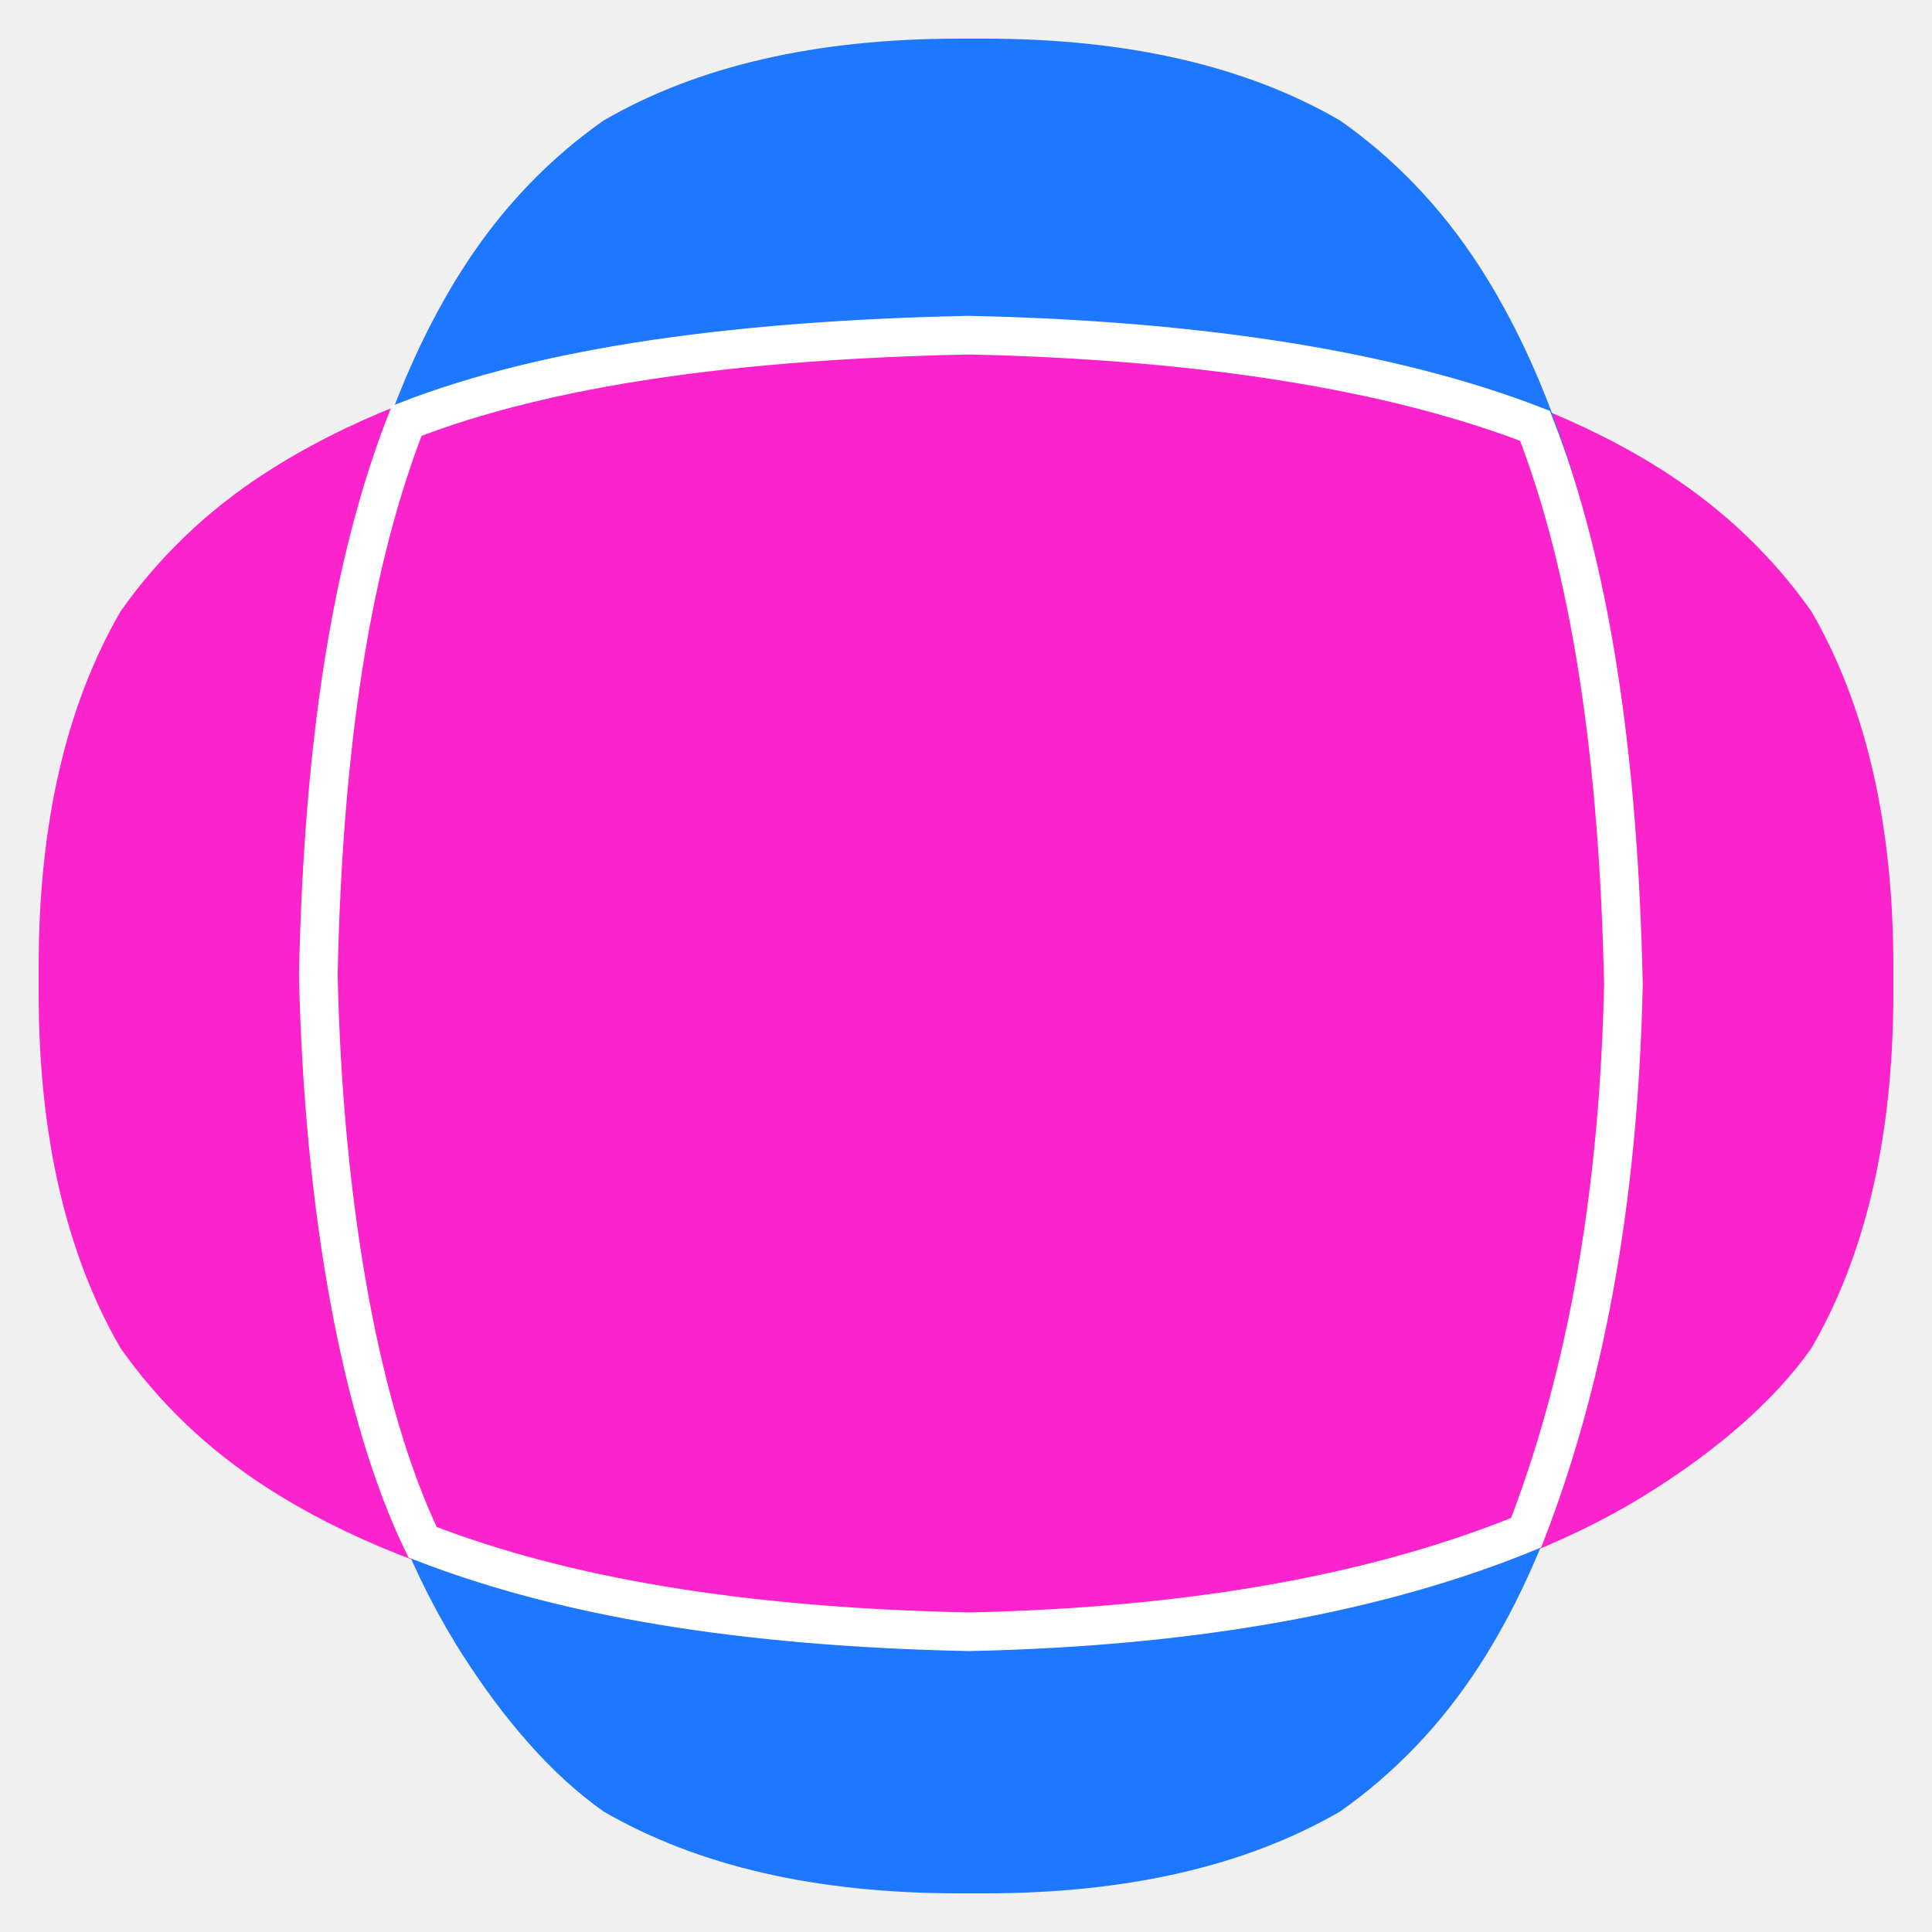
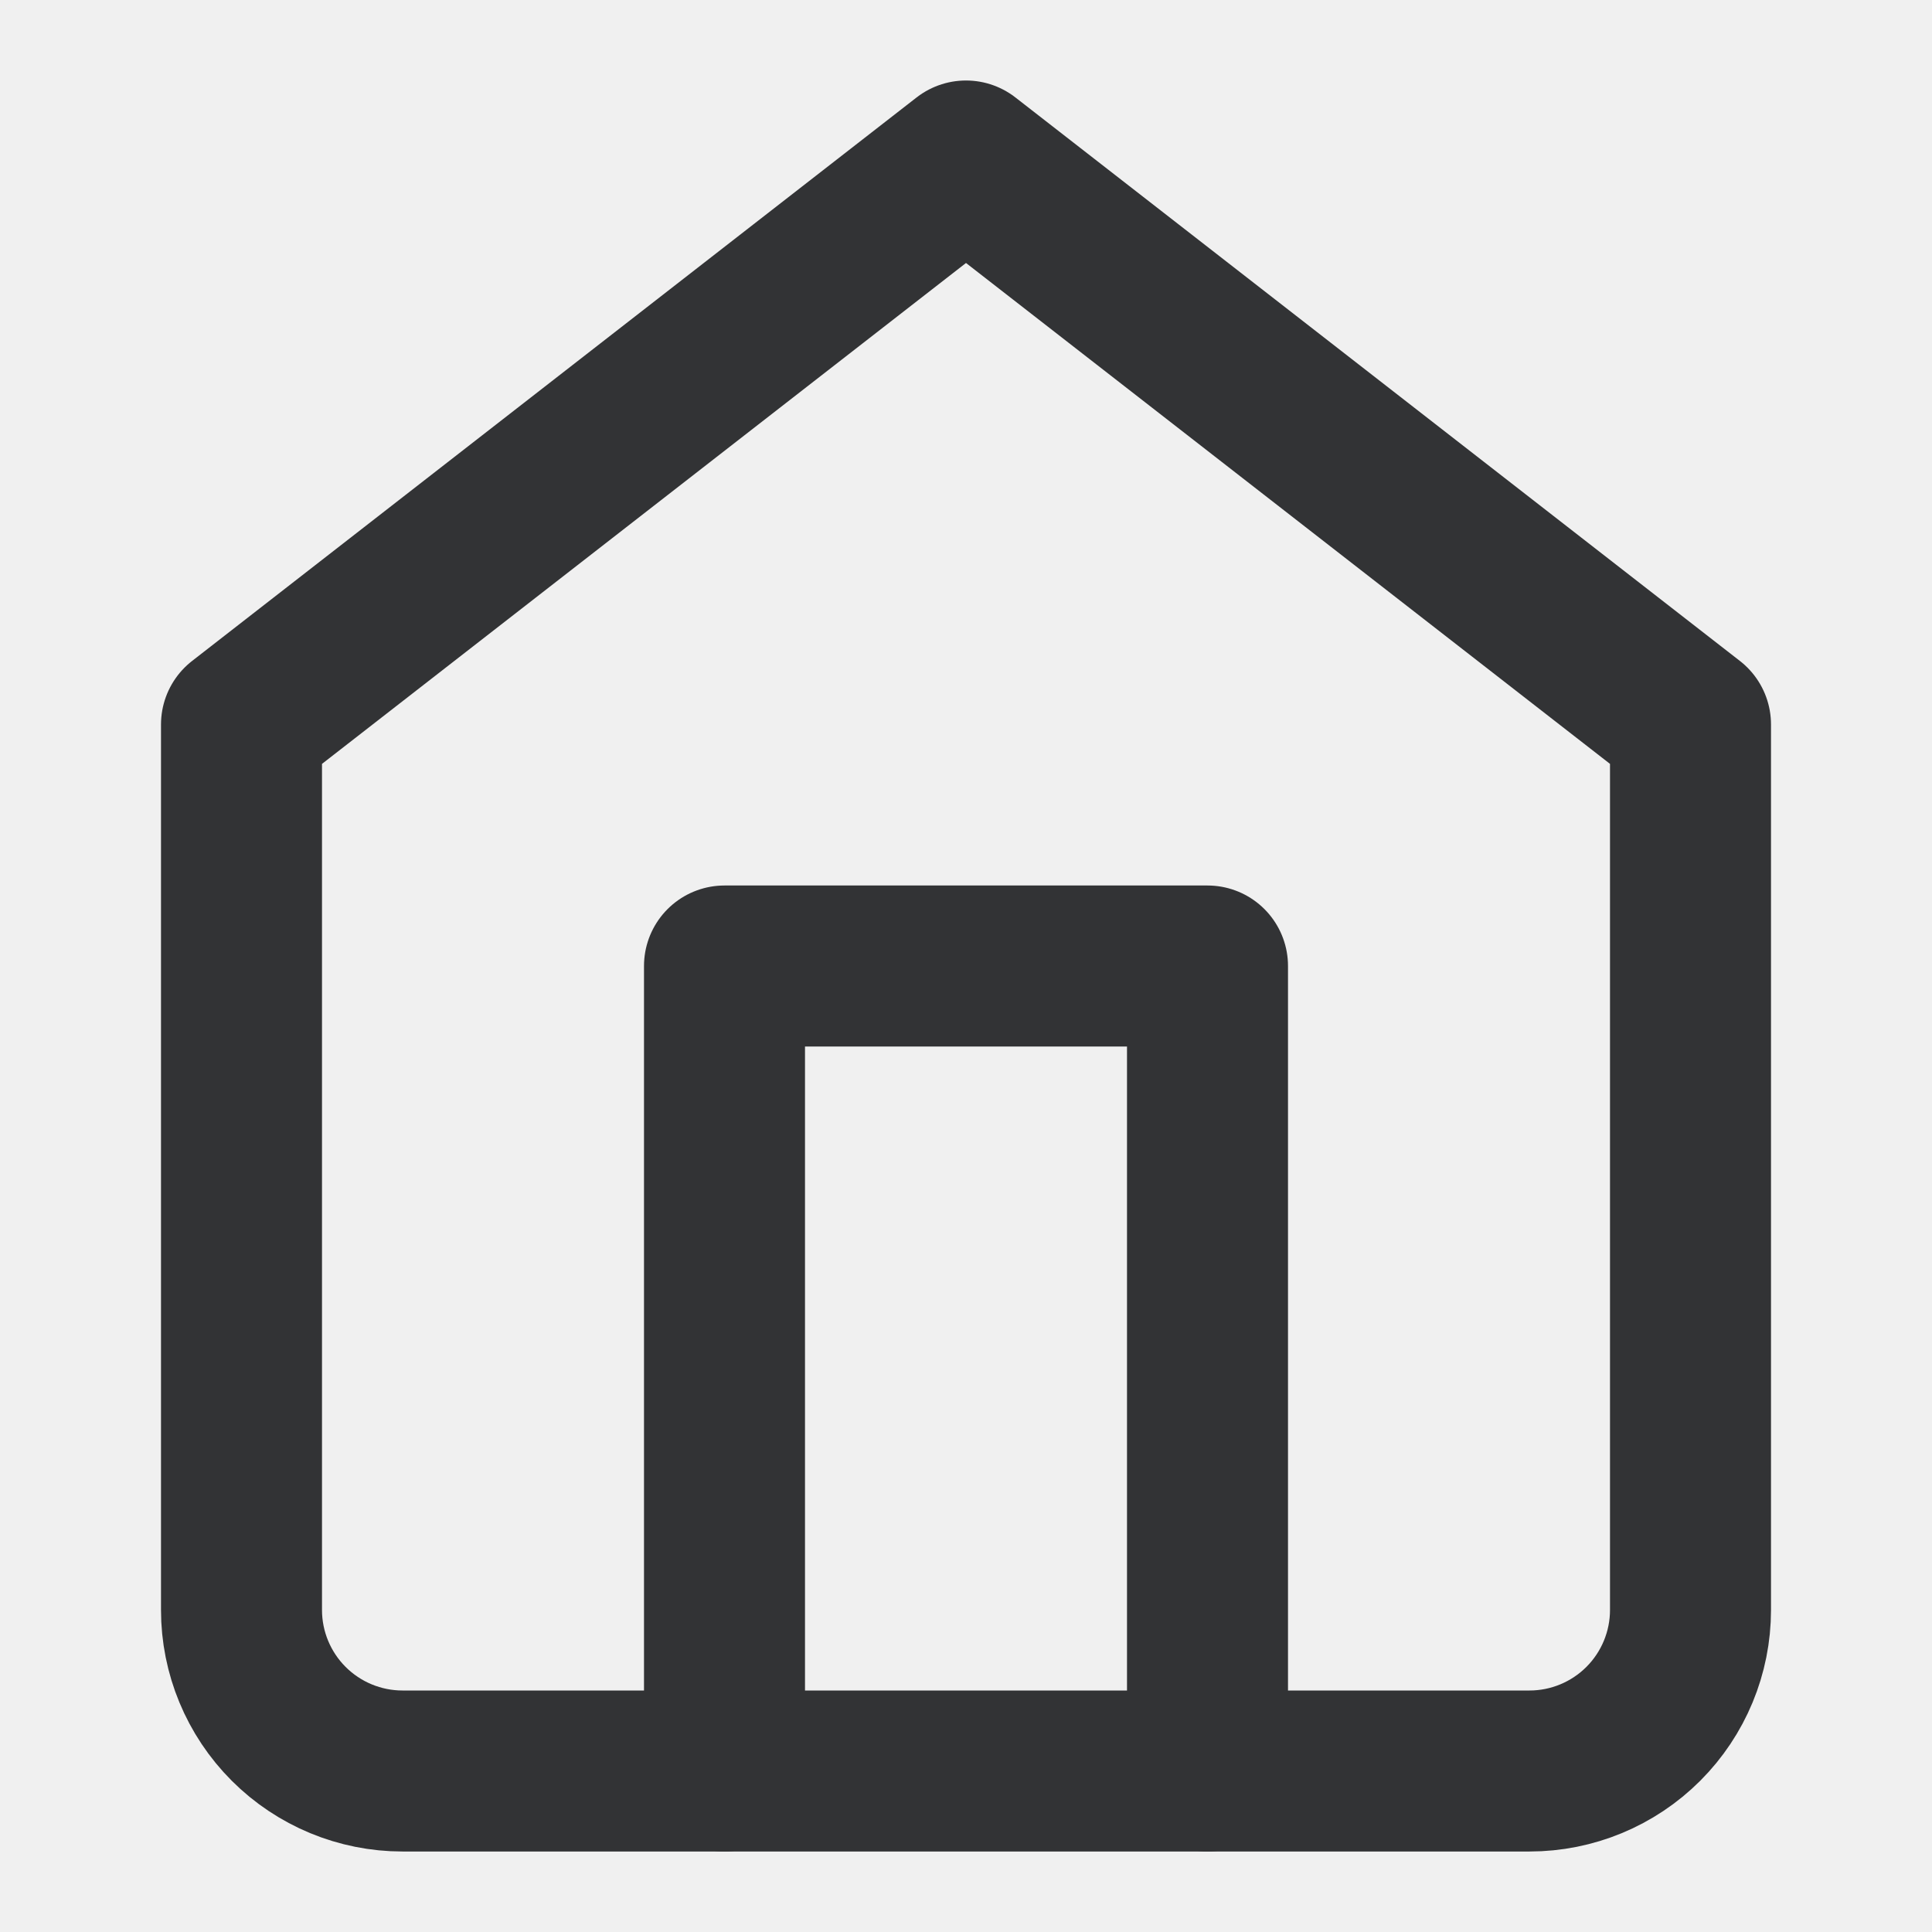
- <svg xmlns="http://www.w3.org/2000/svg" width="25" height="25" viewBox="0 0 25 25" fill="none">
-   <path d="M3.446 6.111C2.678 6.607 2.054 7.21 1.56 7.911C0.854 9.13 0.5 10.663 0.5 12.514V12.842C0.5 14.693 0.854 16.227 1.56 17.445C2.054 18.146 2.678 18.749 3.446 19.245C5.458 20.548 8.449 21.233 12.477 21.319C16.507 21.233 19.436 20.548 21.45 19.245C22.218 18.749 22.946 18.146 23.44 17.445C24.146 16.227 24.5 14.694 24.5 12.842V12.514C24.5 10.663 24.145 9.13 23.44 7.912C22.946 7.211 22.322 6.608 21.555 6.112C19.542 4.81 16.507 4.125 12.477 4.039C8.448 4.125 5.458 4.81 3.446 6.112V6.111Z" fill="#FB23CB" />
-   <path d="M19.142 3.445C18.646 2.678 18.043 2.053 17.342 1.56C16.125 0.853 14.591 0.5 12.74 0.5H12.412C10.561 0.5 9.028 0.853 7.809 1.56C7.108 2.053 6.505 2.678 6.009 3.445C4.707 5.458 4.021 8.449 3.936 12.477C4.021 16.506 4.707 19.436 6.009 21.45C6.505 22.217 7.108 22.946 7.809 23.44C9.028 24.146 10.56 24.5 12.412 24.5H12.74C14.591 24.5 16.125 24.145 17.342 23.44C18.043 22.946 18.646 22.321 19.142 21.555C20.445 19.541 21.13 16.506 21.215 12.477C21.13 8.448 20.445 5.458 19.142 3.445Z" fill="#1E78FF" />
-   <path d="M12.534 4.337C15.518 4.401 18.011 4.792 19.863 5.51C20.579 7.344 20.944 9.762 21.007 12.74C20.943 15.683 20.462 17.99 19.748 19.834C17.913 20.582 15.568 21.05 12.534 21.115C9.579 21.052 7.296 20.665 5.468 19.957C4.675 18.315 4.185 15.649 4.119 12.61C4.183 9.632 4.545 7.277 5.262 5.446C7.096 4.732 9.55 4.401 12.534 4.337Z" fill="#FB23CB" stroke="white" stroke-width="0.5" stroke-miterlimit="10" />
+ <svg xmlns="http://www.w3.org/2000/svg" width="24" height="24" viewBox="0 0 24 24" fill="none">
+   <path d="M3 9L12 2L21 9V20C21 20.53 20.789 21.039 20.414 21.414C20.039 21.789 19.53 22 19 22H5C4.47 22 3.961 21.789 3.586 21.414C3.211 21.039 3 20.53 3 20V9Z" stroke="#323335" stroke-width="2" stroke-linecap="round" stroke-linejoin="round" />
+   <path d="M9 22V12H15V22" stroke="#323335" stroke-width="2" stroke-linecap="round" stroke-linejoin="round" />
</svg>
